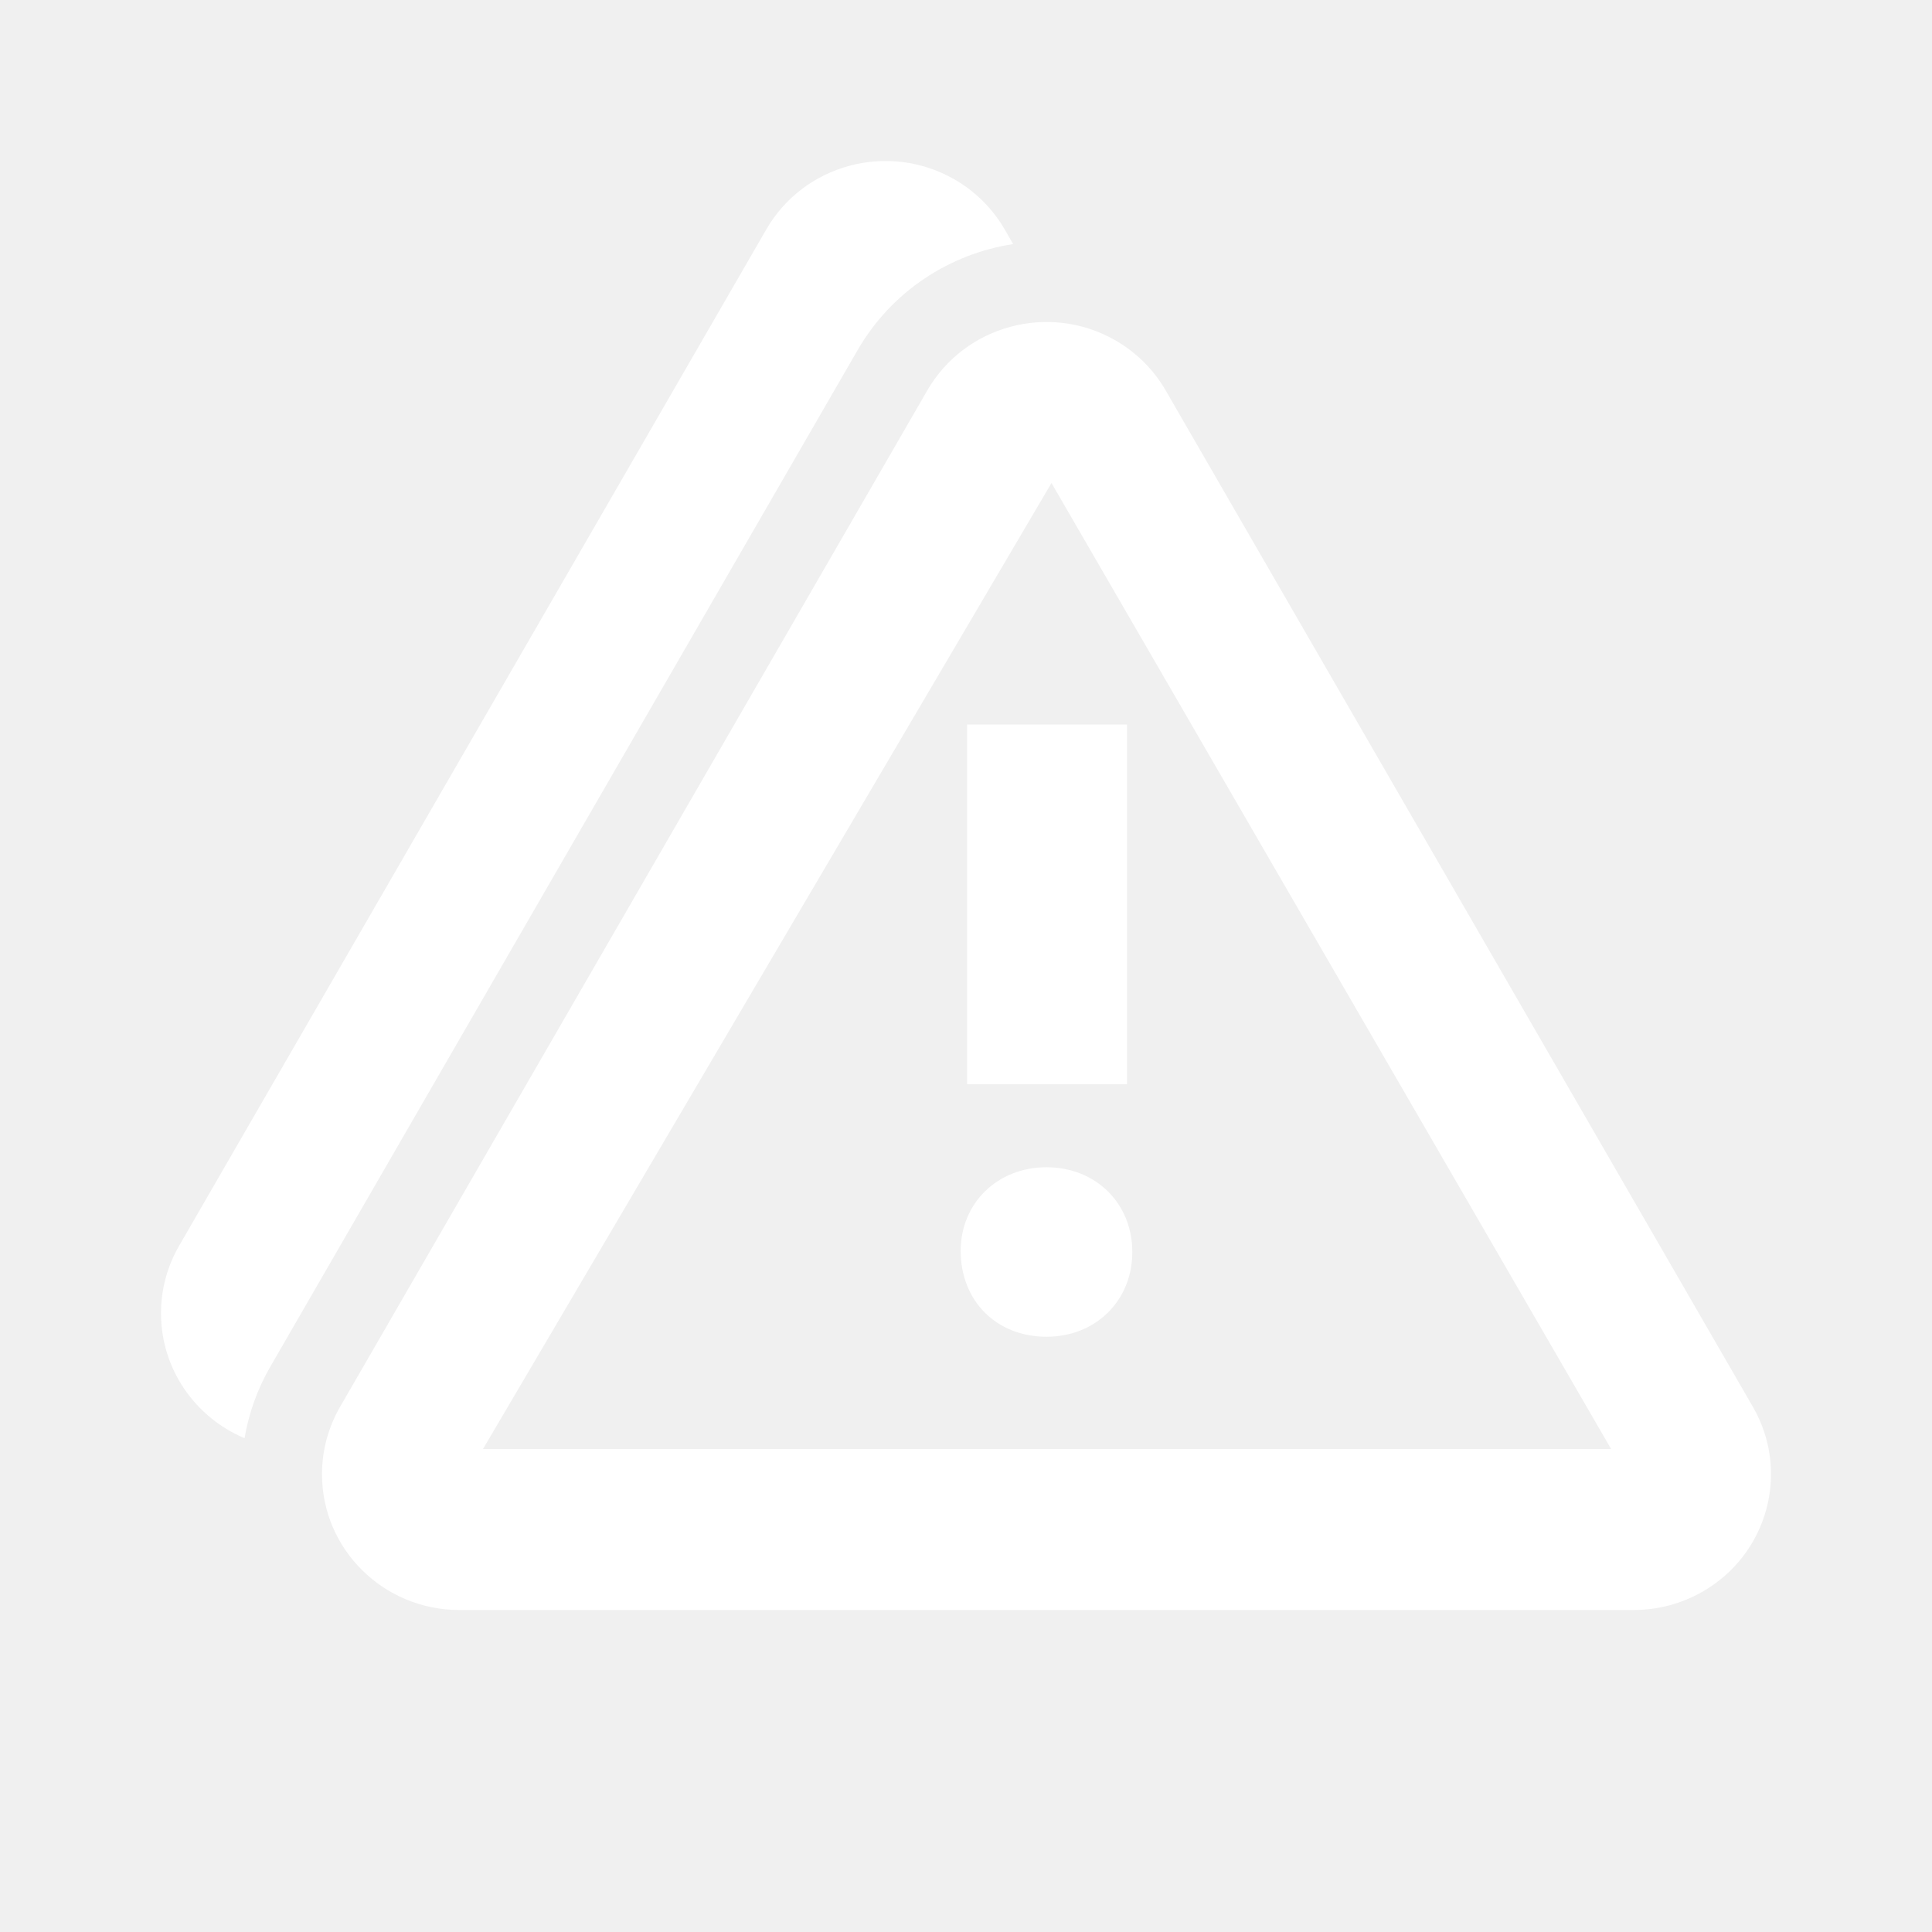
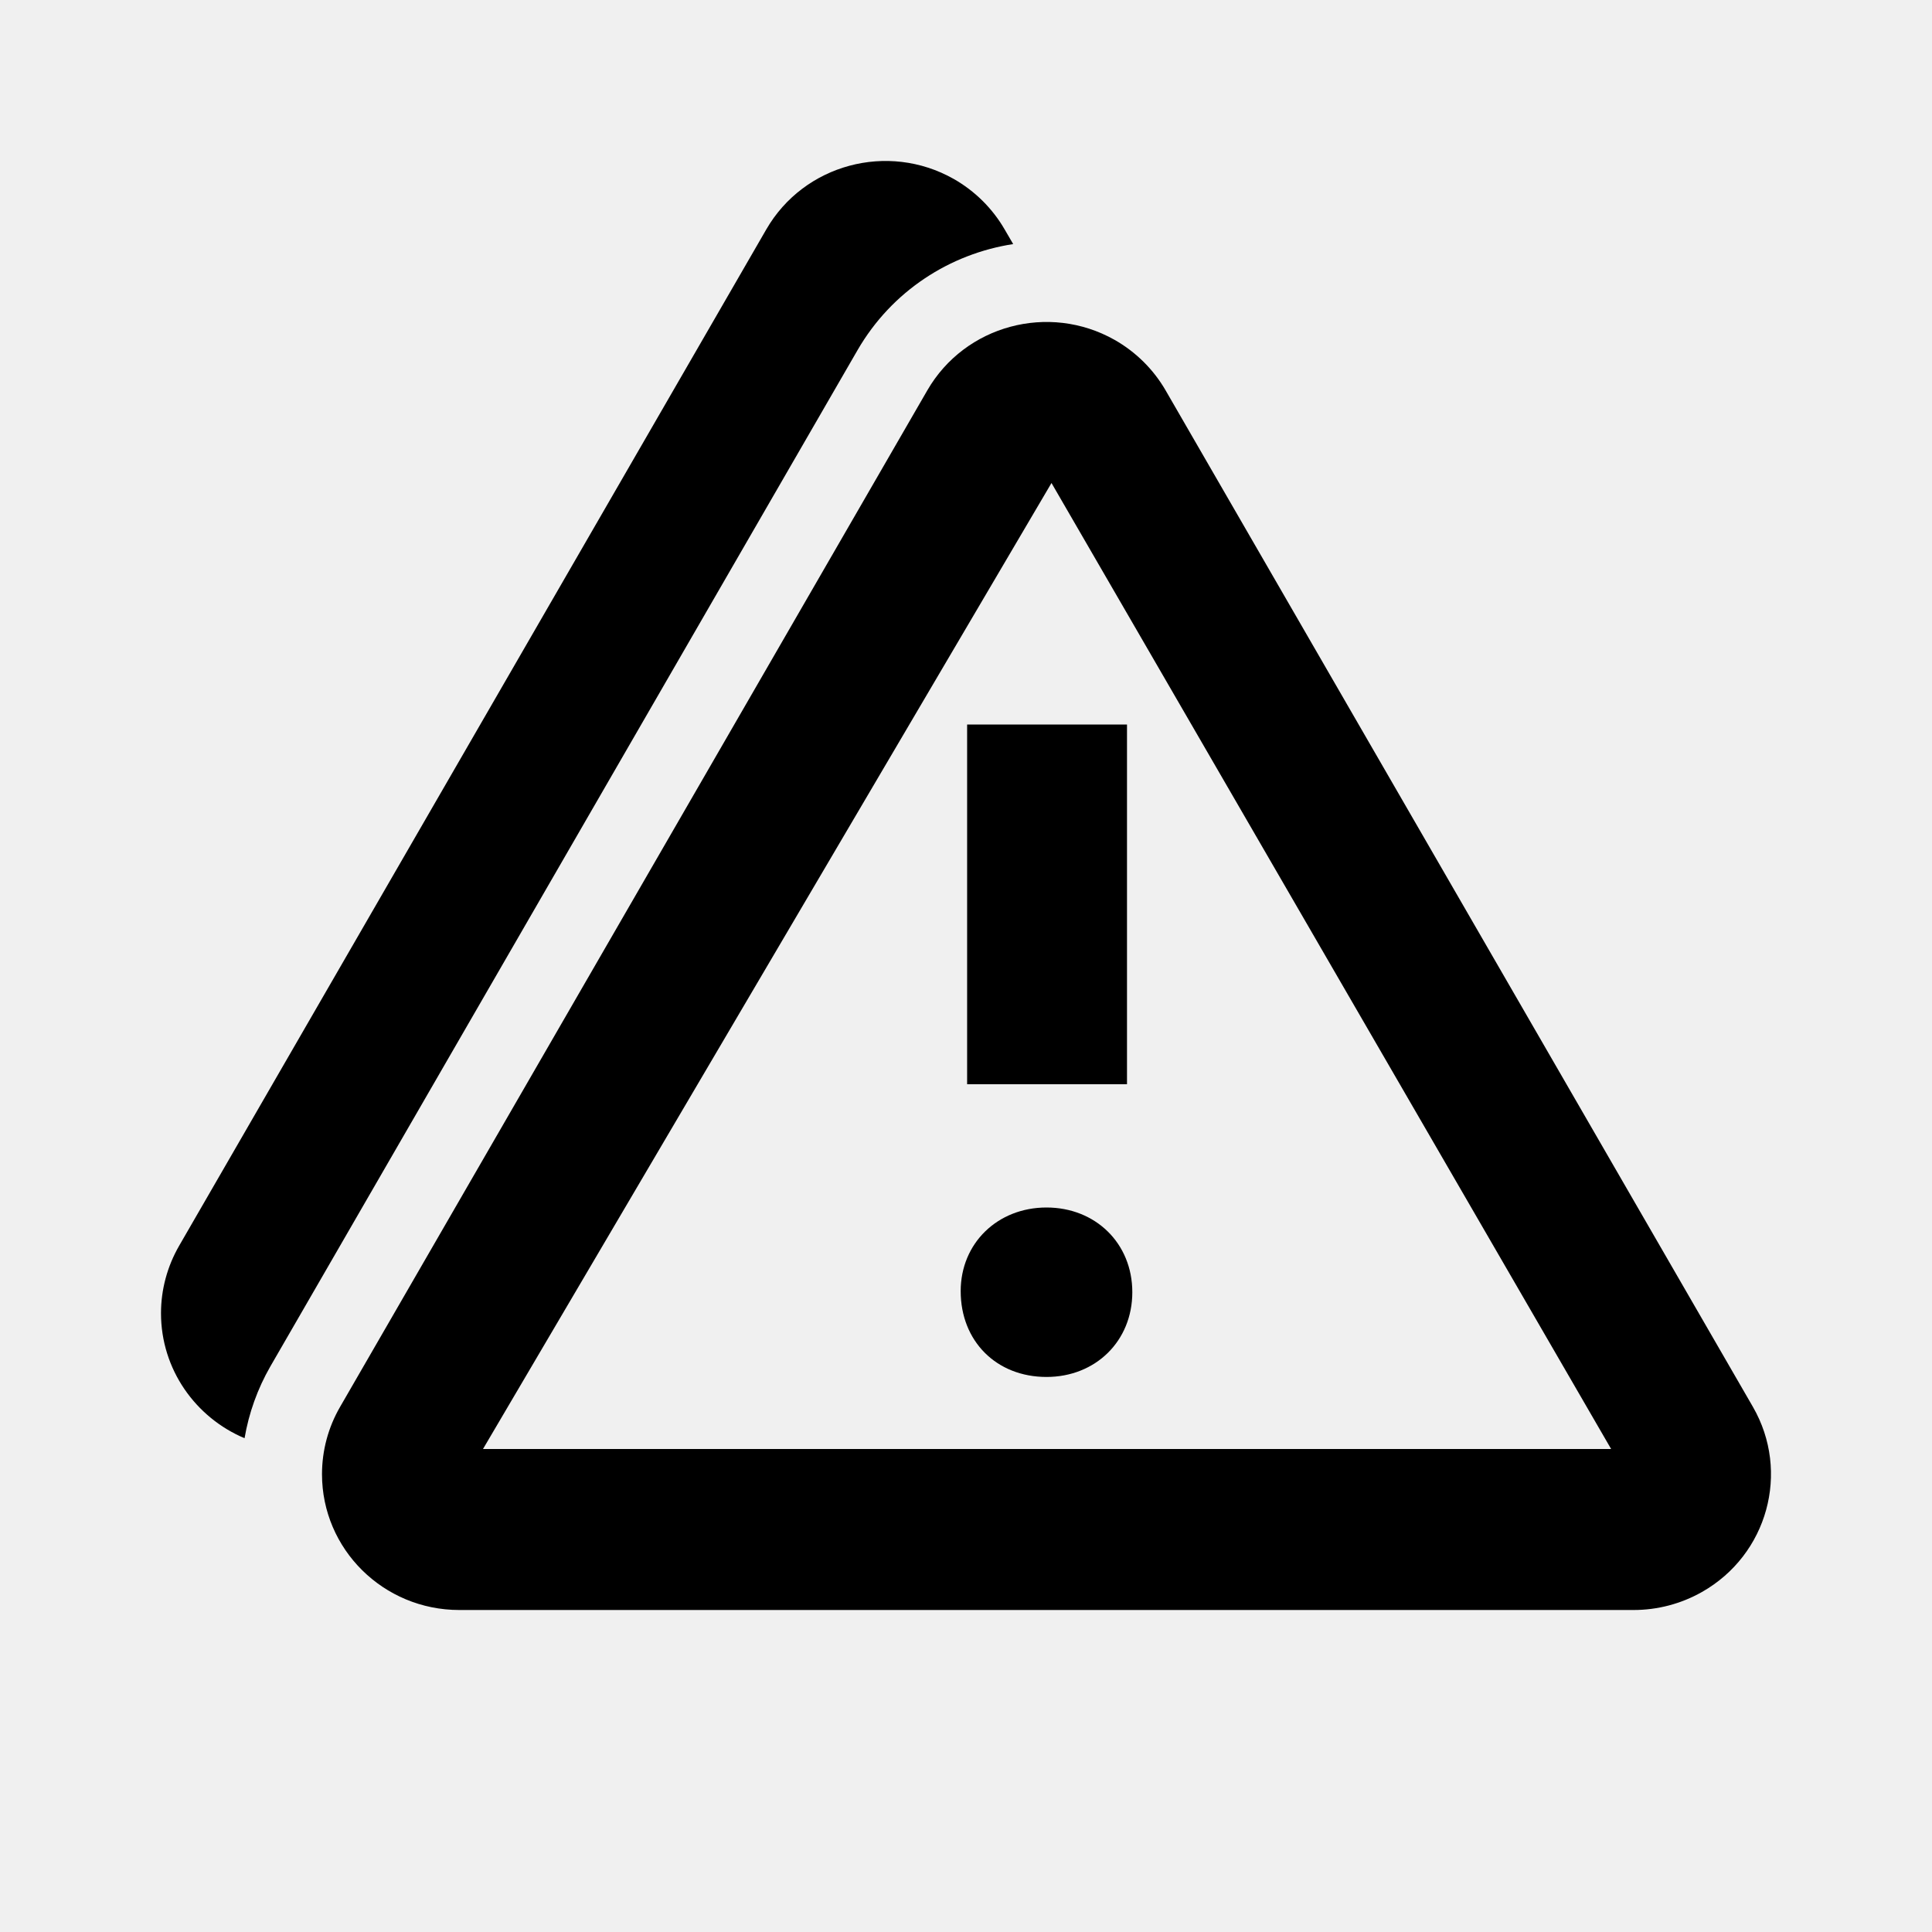
- <svg xmlns="http://www.w3.org/2000/svg" width="512" height="512" viewBox="0 0 512 512" fill="none">
-   <path fill-rule="evenodd" clip-rule="evenodd" d="M252.716 47.414C258.356 50.602 263.031 55.226 266.255 60.806L268.494 64.681C251.794 67.257 236.362 77.057 227.267 92.8L71.655 362.151C68.25 368.045 65.938 374.476 64.805 381.137C51.791 375.654 42.667 362.887 42.667 348.012C42.667 341.749 44.319 335.594 47.461 330.157L203.073 60.806C213.042 43.549 235.268 37.553 252.716 47.414ZM308.921 103.472C305.698 97.893 301.023 93.269 295.382 90.081C277.935 80.22 255.709 86.215 245.739 103.472L90.127 372.823C86.986 378.261 85.333 384.415 85.333 390.678C85.333 410.554 101.624 426.666 121.718 426.666H432.942C439.274 426.666 445.497 425.032 450.994 421.925C468.441 412.064 474.503 390.08 464.533 372.823L308.921 103.472ZM128 384L278.658 128L426.961 384H128ZM256.294 287.338H298.667V192H256.294V287.338ZM300.074 331.79C300.074 318.834 290.328 309.333 277.333 309.333C264.339 309.333 254.593 318.834 254.593 331.502C254.593 344.746 264.043 354.246 277.333 354.246C290.328 354.246 300.074 344.746 300.074 331.79Z" fill="white" />
+ <svg xmlns="http://www.w3.org/2000/svg" width="24" height="24" viewBox="0 0 24 24" fill="none">
+   <path d="M11.519 4.85C11.986 4.041 13.028 3.76 13.846 4.222C14.11 4.372 14.329 4.589 14.48 4.85L21.775 17.476C22.242 18.285 21.958 19.315 21.141 19.777C20.883 19.923 20.591 20 20.294 20H5.705C4.763 20 4 19.245 4 18.313C4 18.02 4.077 17.731 4.225 17.476L11.519 4.85ZM6 18H20.014L13.062 6L6 18ZM9.519 2.85C9.986 2.041 11.028 1.76 11.846 2.222C12.11 2.372 12.329 2.589 12.48 2.85L12.586 3.032C11.803 3.153 11.08 3.612 10.653 4.349L3.358 16.975C3.199 17.252 3.091 17.554 3.038 17.866C2.428 17.609 2 17.01 2 16.313C2 16.02 2.078 15.731 2.225 15.476L9.519 2.85ZM13 15C13.609 15 14.066 15.445 14.066 16.052C14.066 16.66 13.609 17.105 13 17.105C12.377 17.105 11.934 16.66 11.934 16.039C11.934 15.445 12.391 15 13 15ZM14 13.469H12.014V9H14V13.469Z" fill="black" />
</svg>
